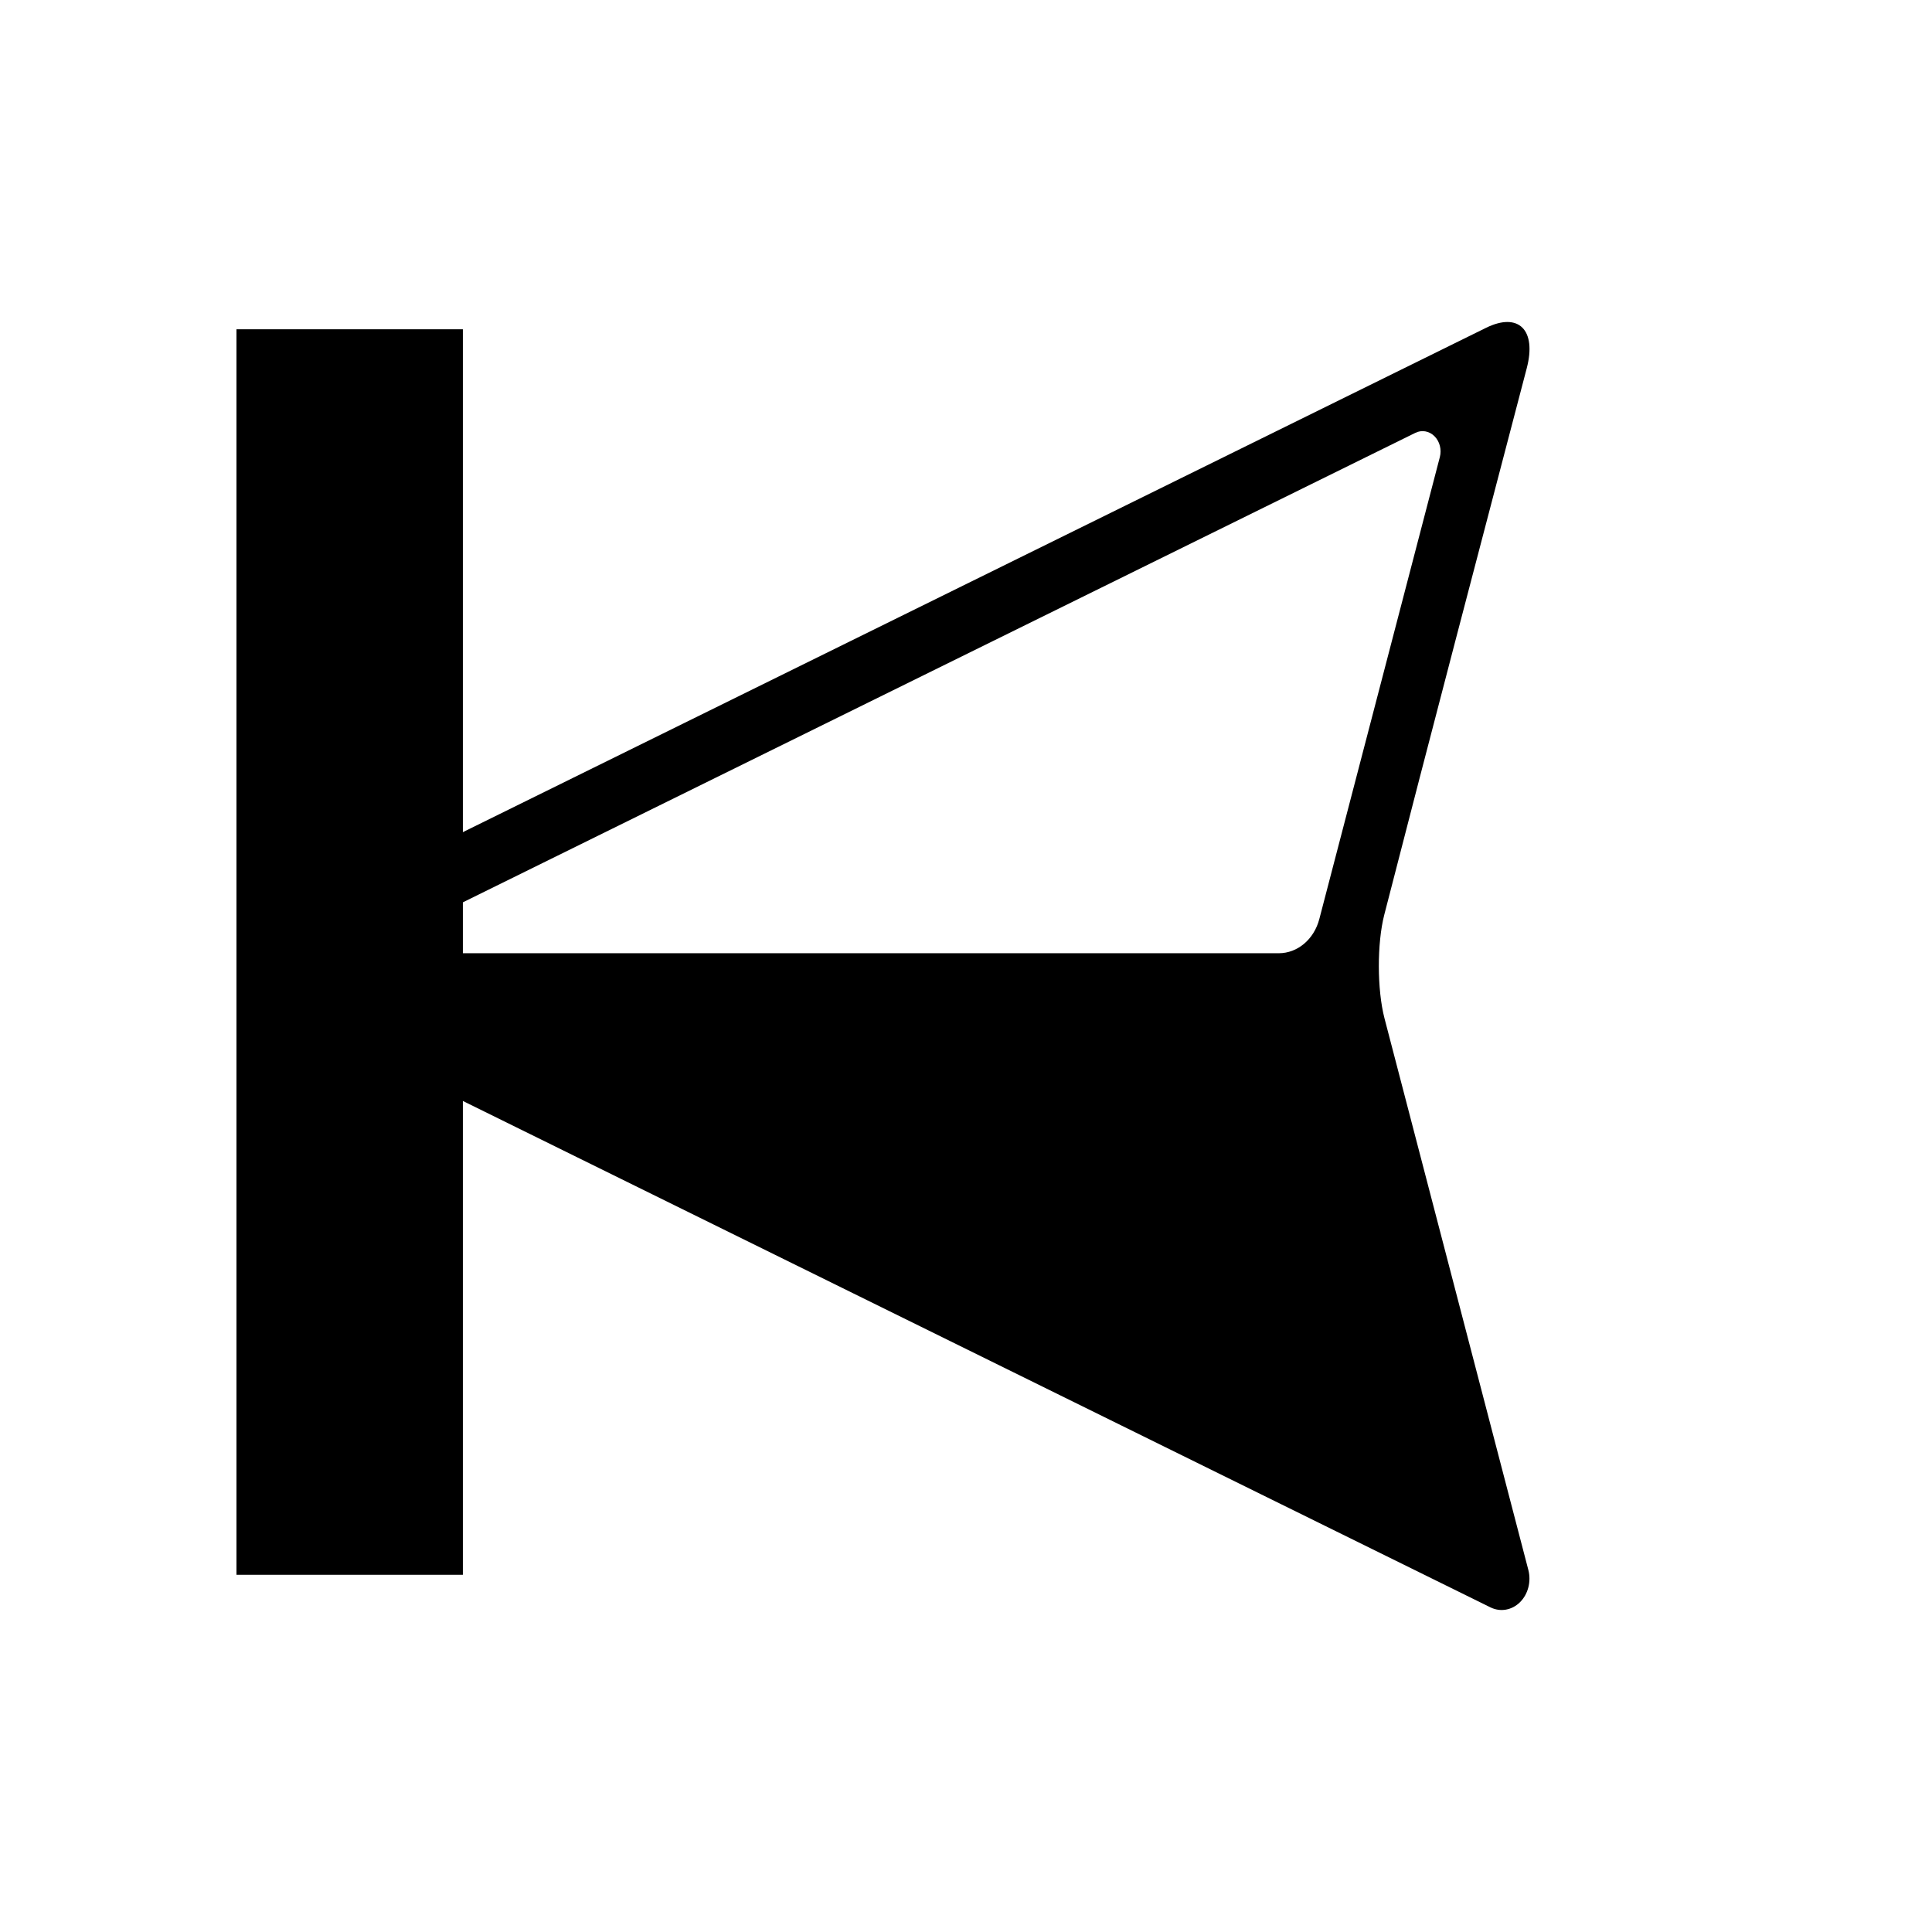
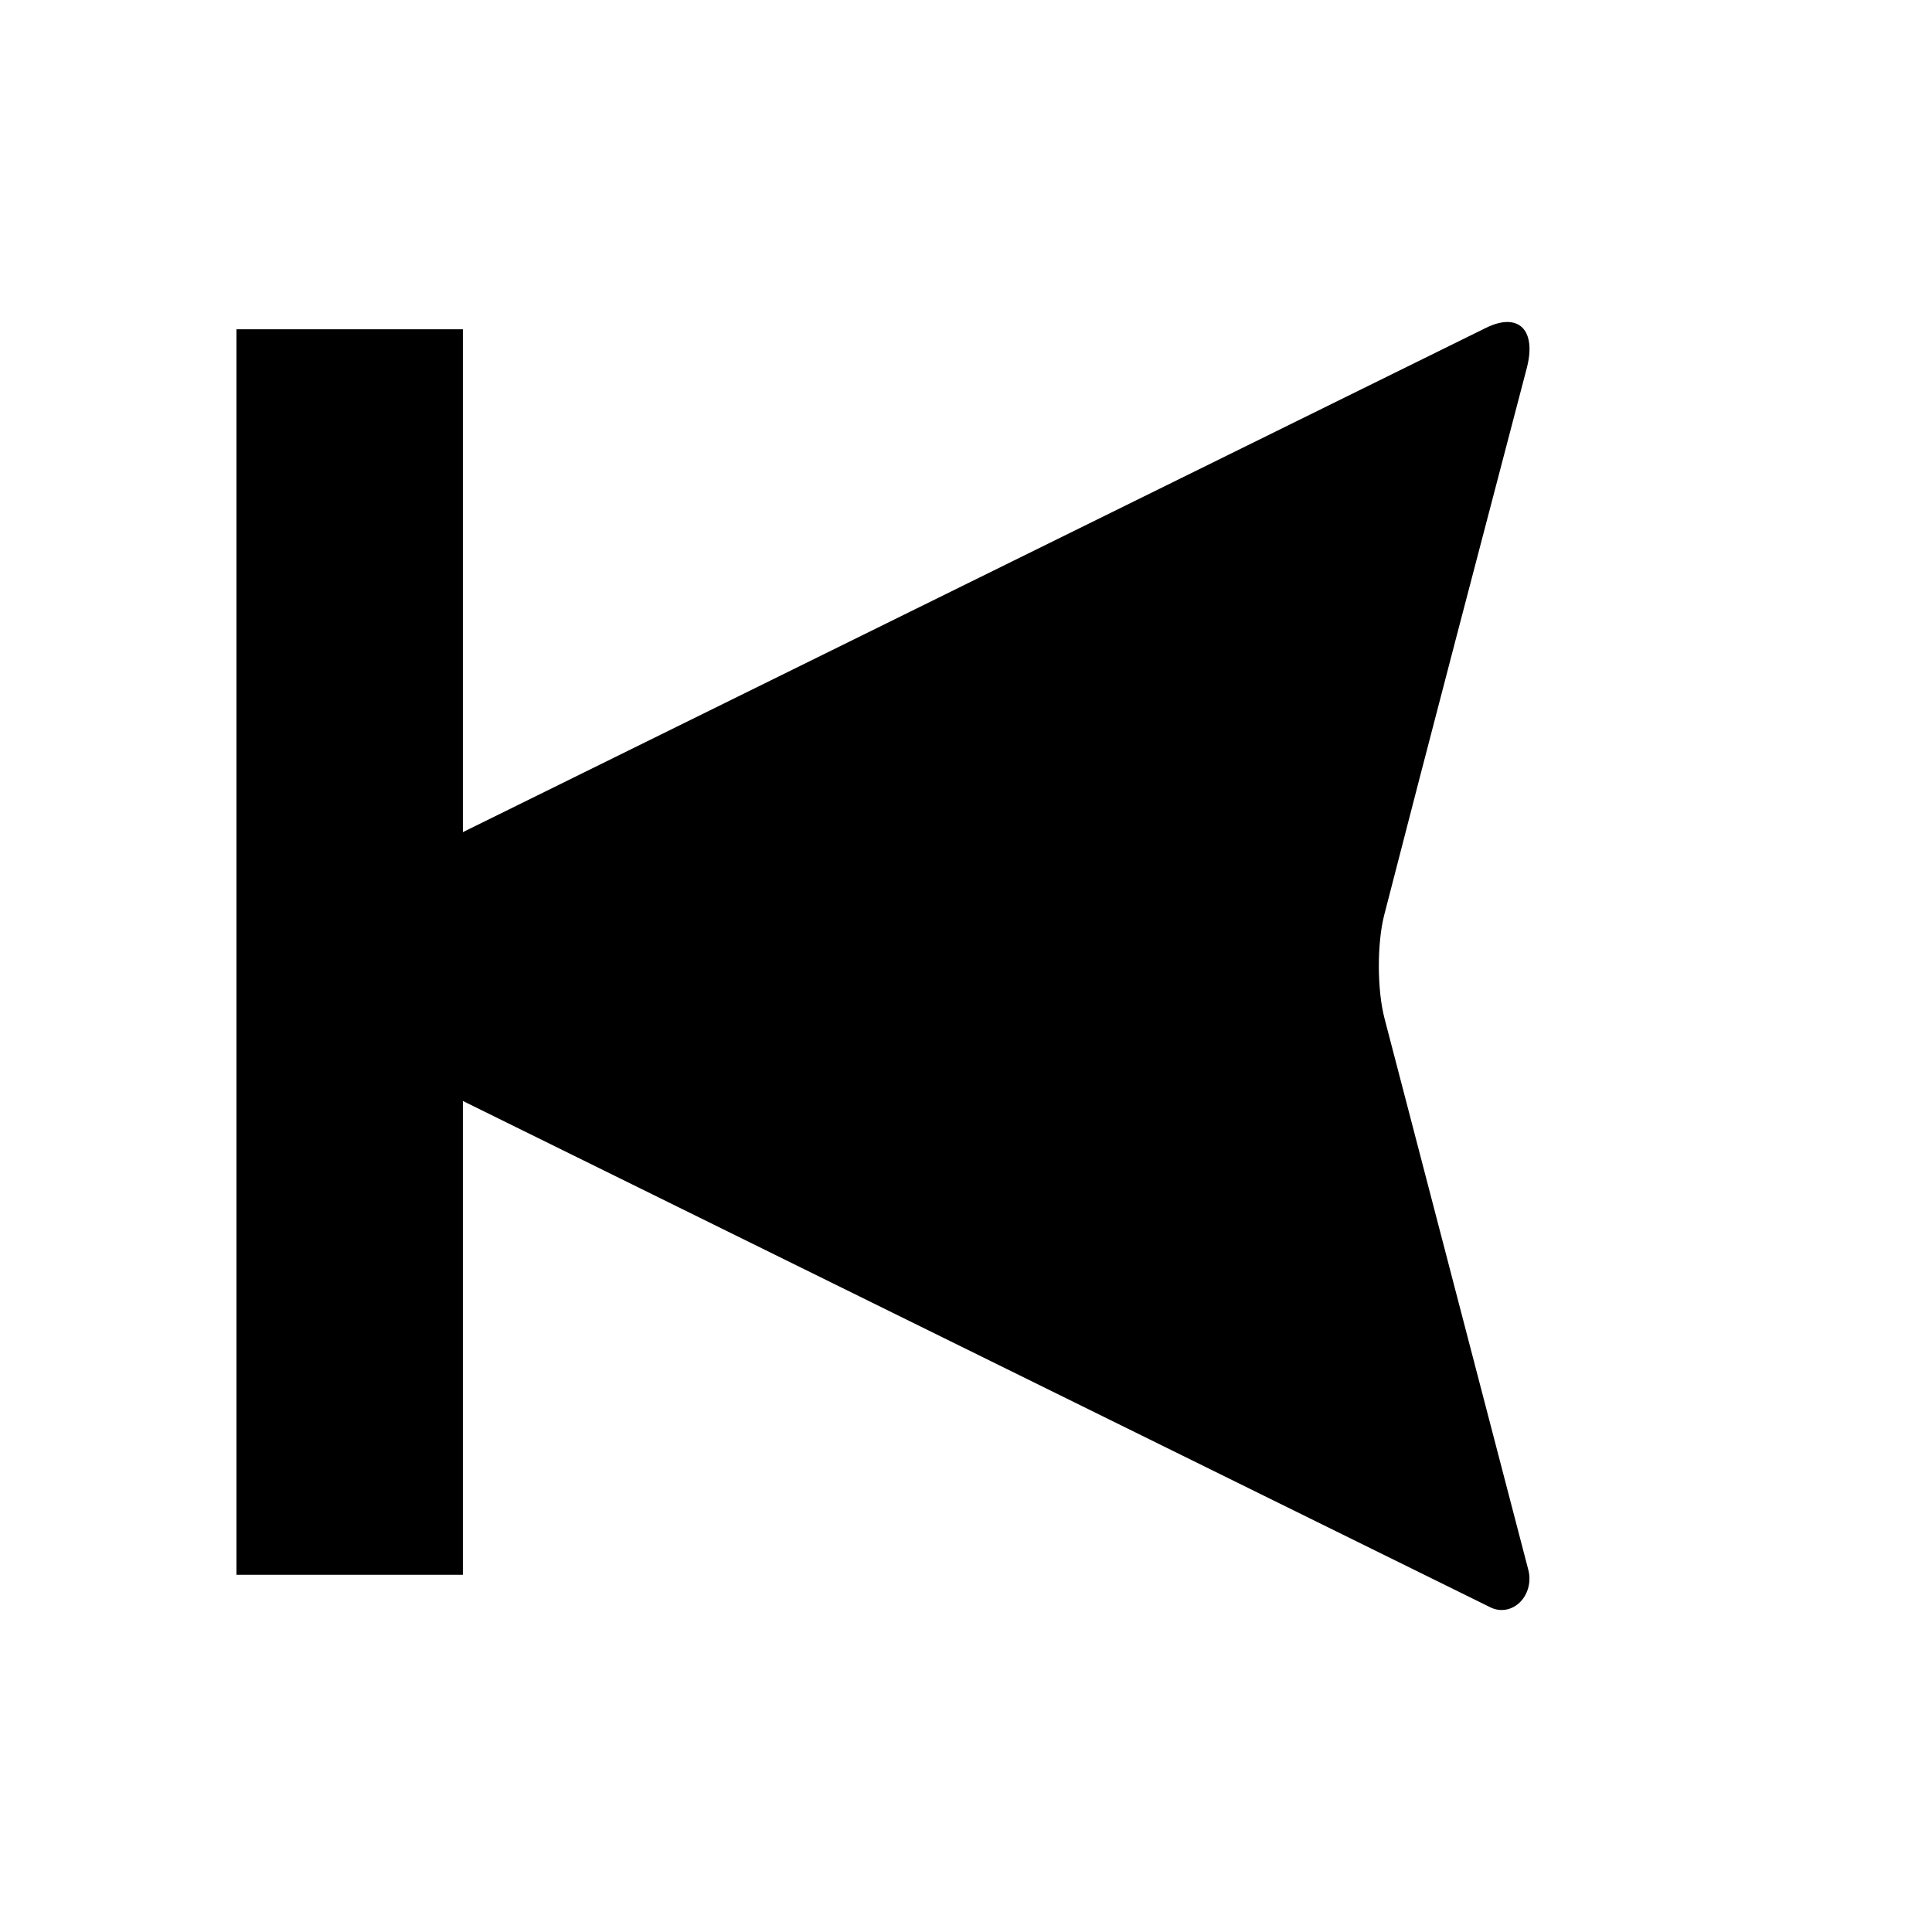
<svg xmlns="http://www.w3.org/2000/svg" viewBox="0 0 48 48" fill="none" version="1.1" id="svg1">
  <defs id="defs1">
    </defs>
-   <path id="path2" fill="#000000" stroke-width="1.238" stroke-opacity="0" class="primarycolor" d="m 9.096,10.492 3.397,11.562 c 0.176,0.6 0.179,1.574 0.005,2.174 -1.107,3.823 -2.239,7.64 -3.365,11.458 -0.237,0.803 0.193,1.182 0.961,0.847 L 39.005,23.884 a 0.811,0.811 89.998 0 0 -5e-5,-1.487 L 9.99,9.705 A 0.657,0.657 138.626 0 0 9.096,10.492 Z m 5.894,12.928 h 20.14 a 0.329,0.329 78.185 0 1 0.132,0.63 L 11.764,34.331 a 0.425,0.425 41.375 0 1 -0.578,-0.509 l 2.847,-9.686 a 0.997,0.997 143.19 0 1 0.956,-0.716 z" transform="matrix(-1.051822,0,0,-1.184965,47.53802,51.43471)" />
+   <path id="path2" fill="#000000" stroke-width="1.238" stroke-opacity="0" class="primarycolor" d="m 9.096,10.492 3.397,11.562 c 0.176,0.6 0.179,1.574 0.005,2.174 -1.107,3.823 -2.239,7.64 -3.365,11.458 -0.237,0.803 0.193,1.182 0.961,0.847 L 39.005,23.884 a 0.811,0.811 89.998 0 0 -5e-5,-1.487 L 9.99,9.705 A 0.657,0.657 138.626 0 0 9.096,10.492 Z" transform="matrix(-1.051822,0,0,-1.184965,47.53802,51.43471)" />
  <rect fill="#000000" stroke-width="1.238" stroke-opacity="0" class="primarycolor" id="rect1" width="5.625" height="30.944" x="5.875" y="8.181" />
</svg>
